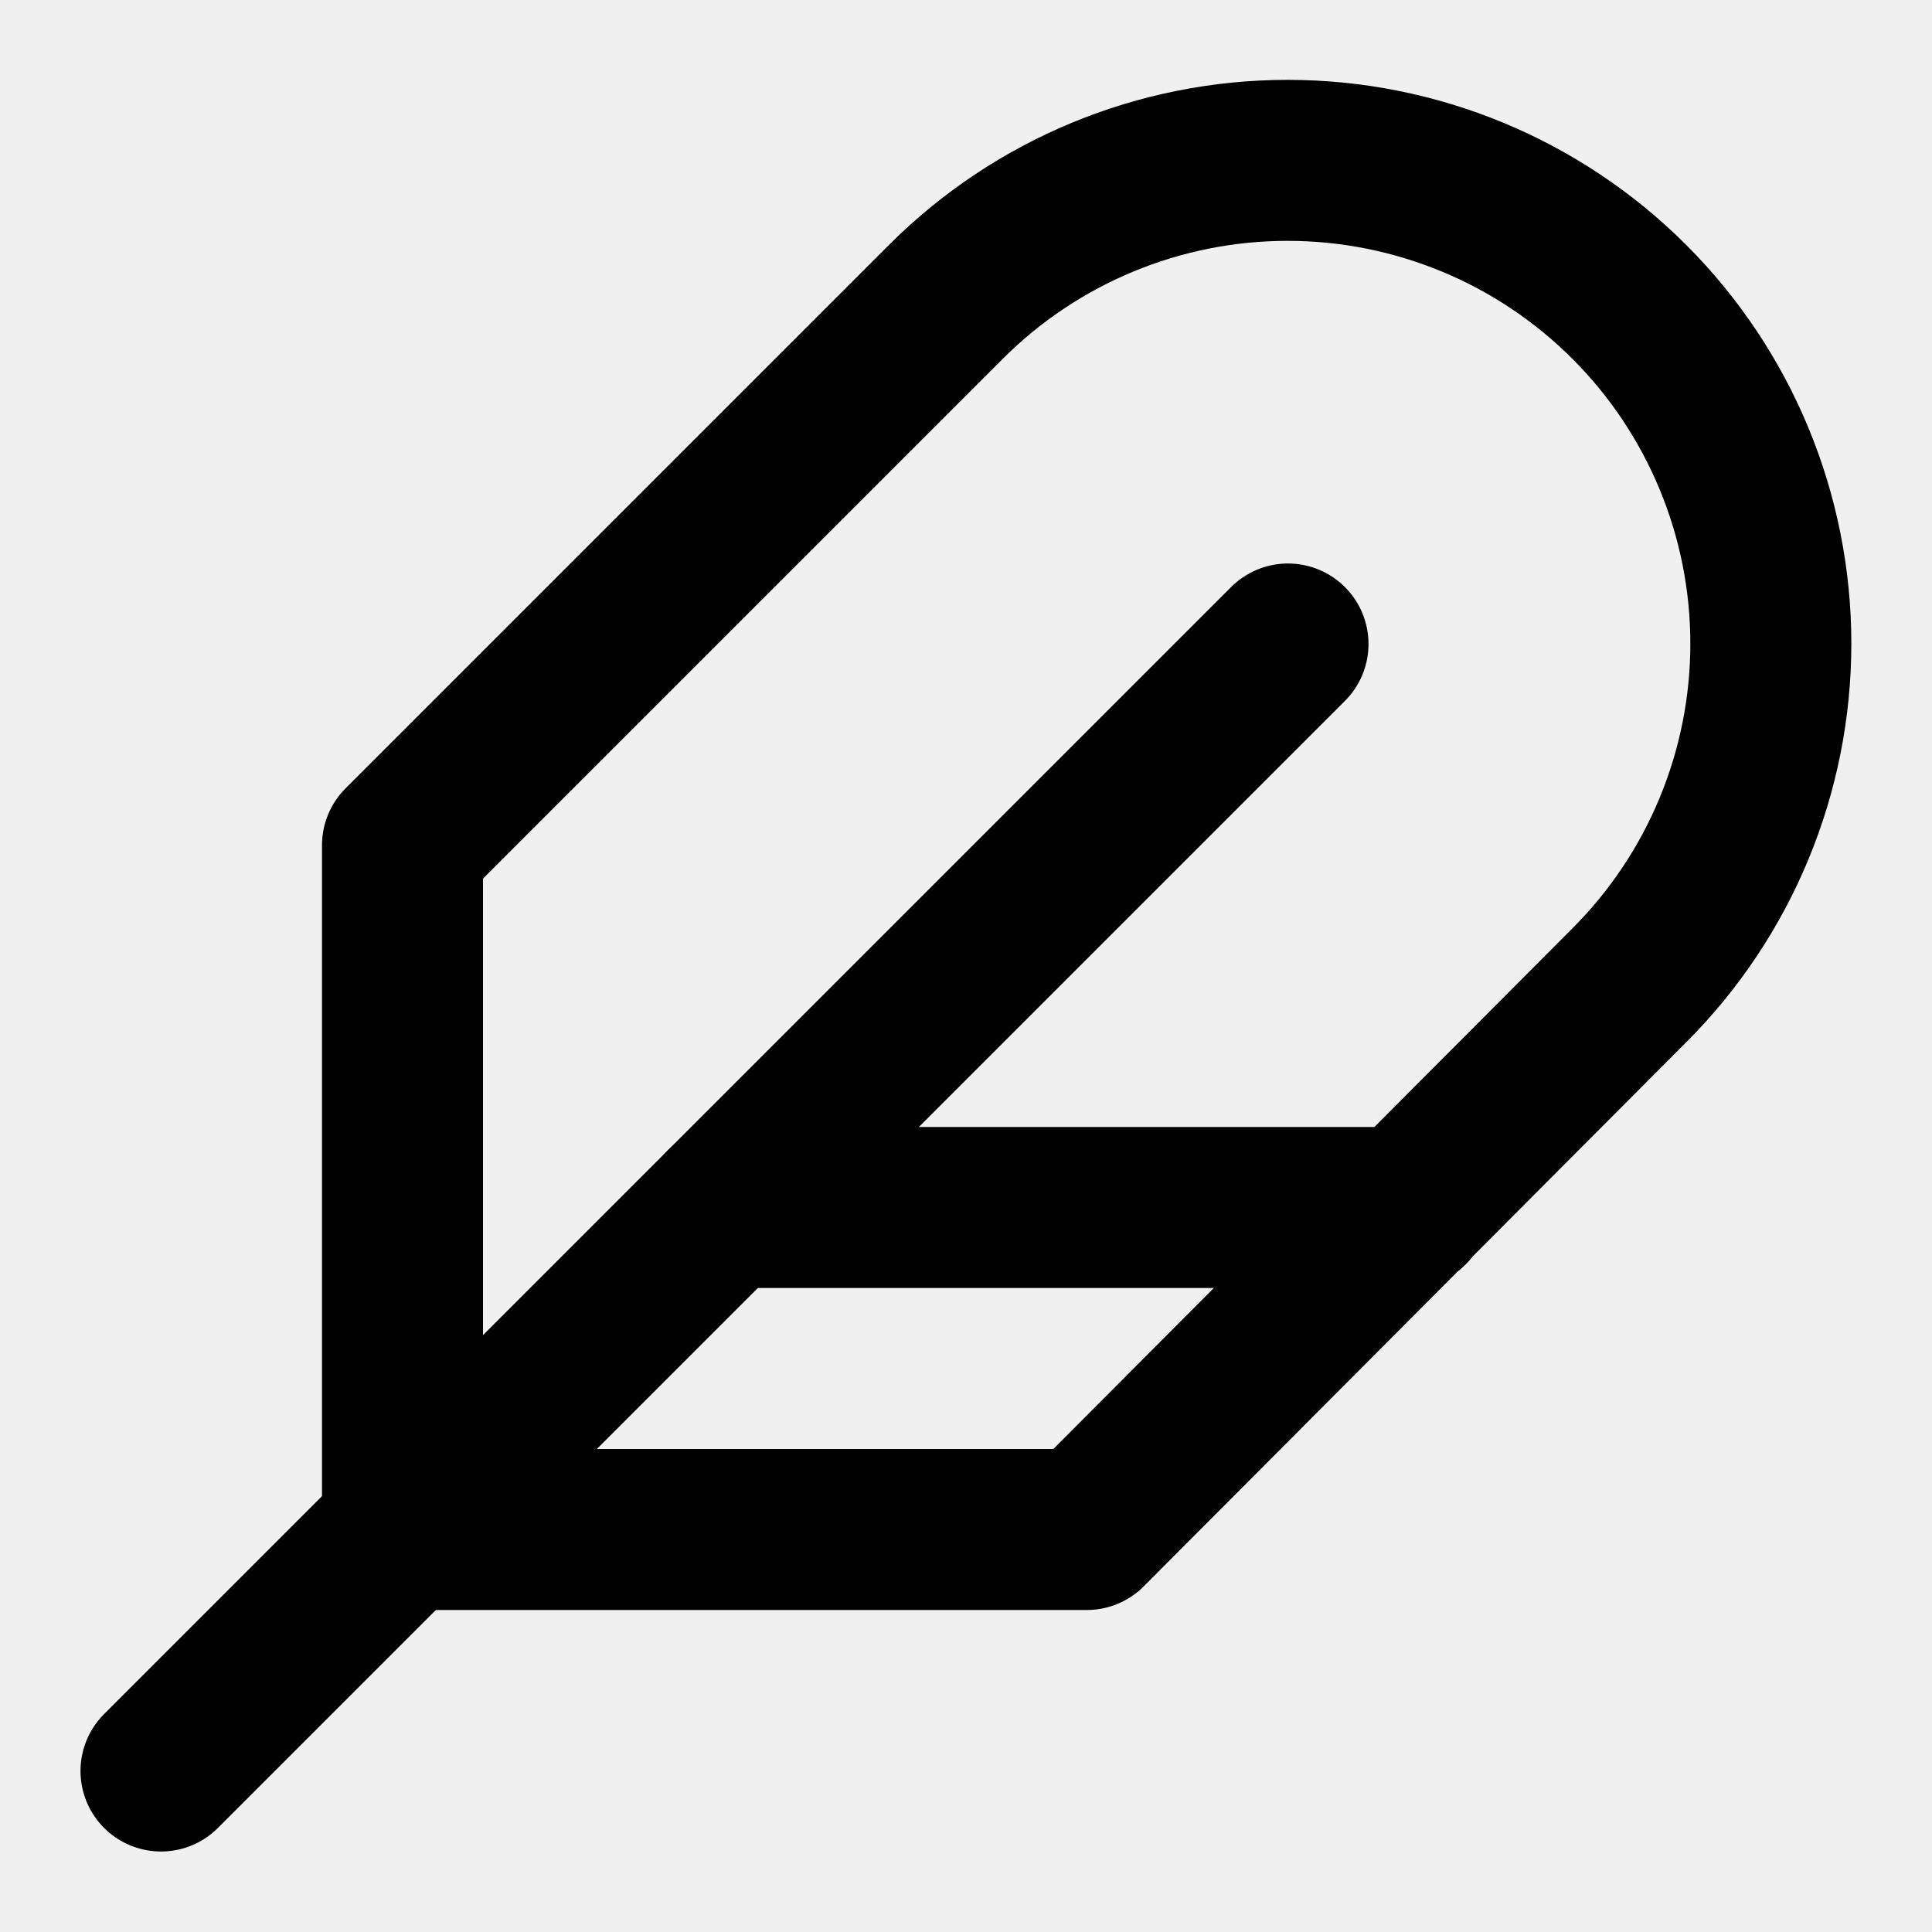
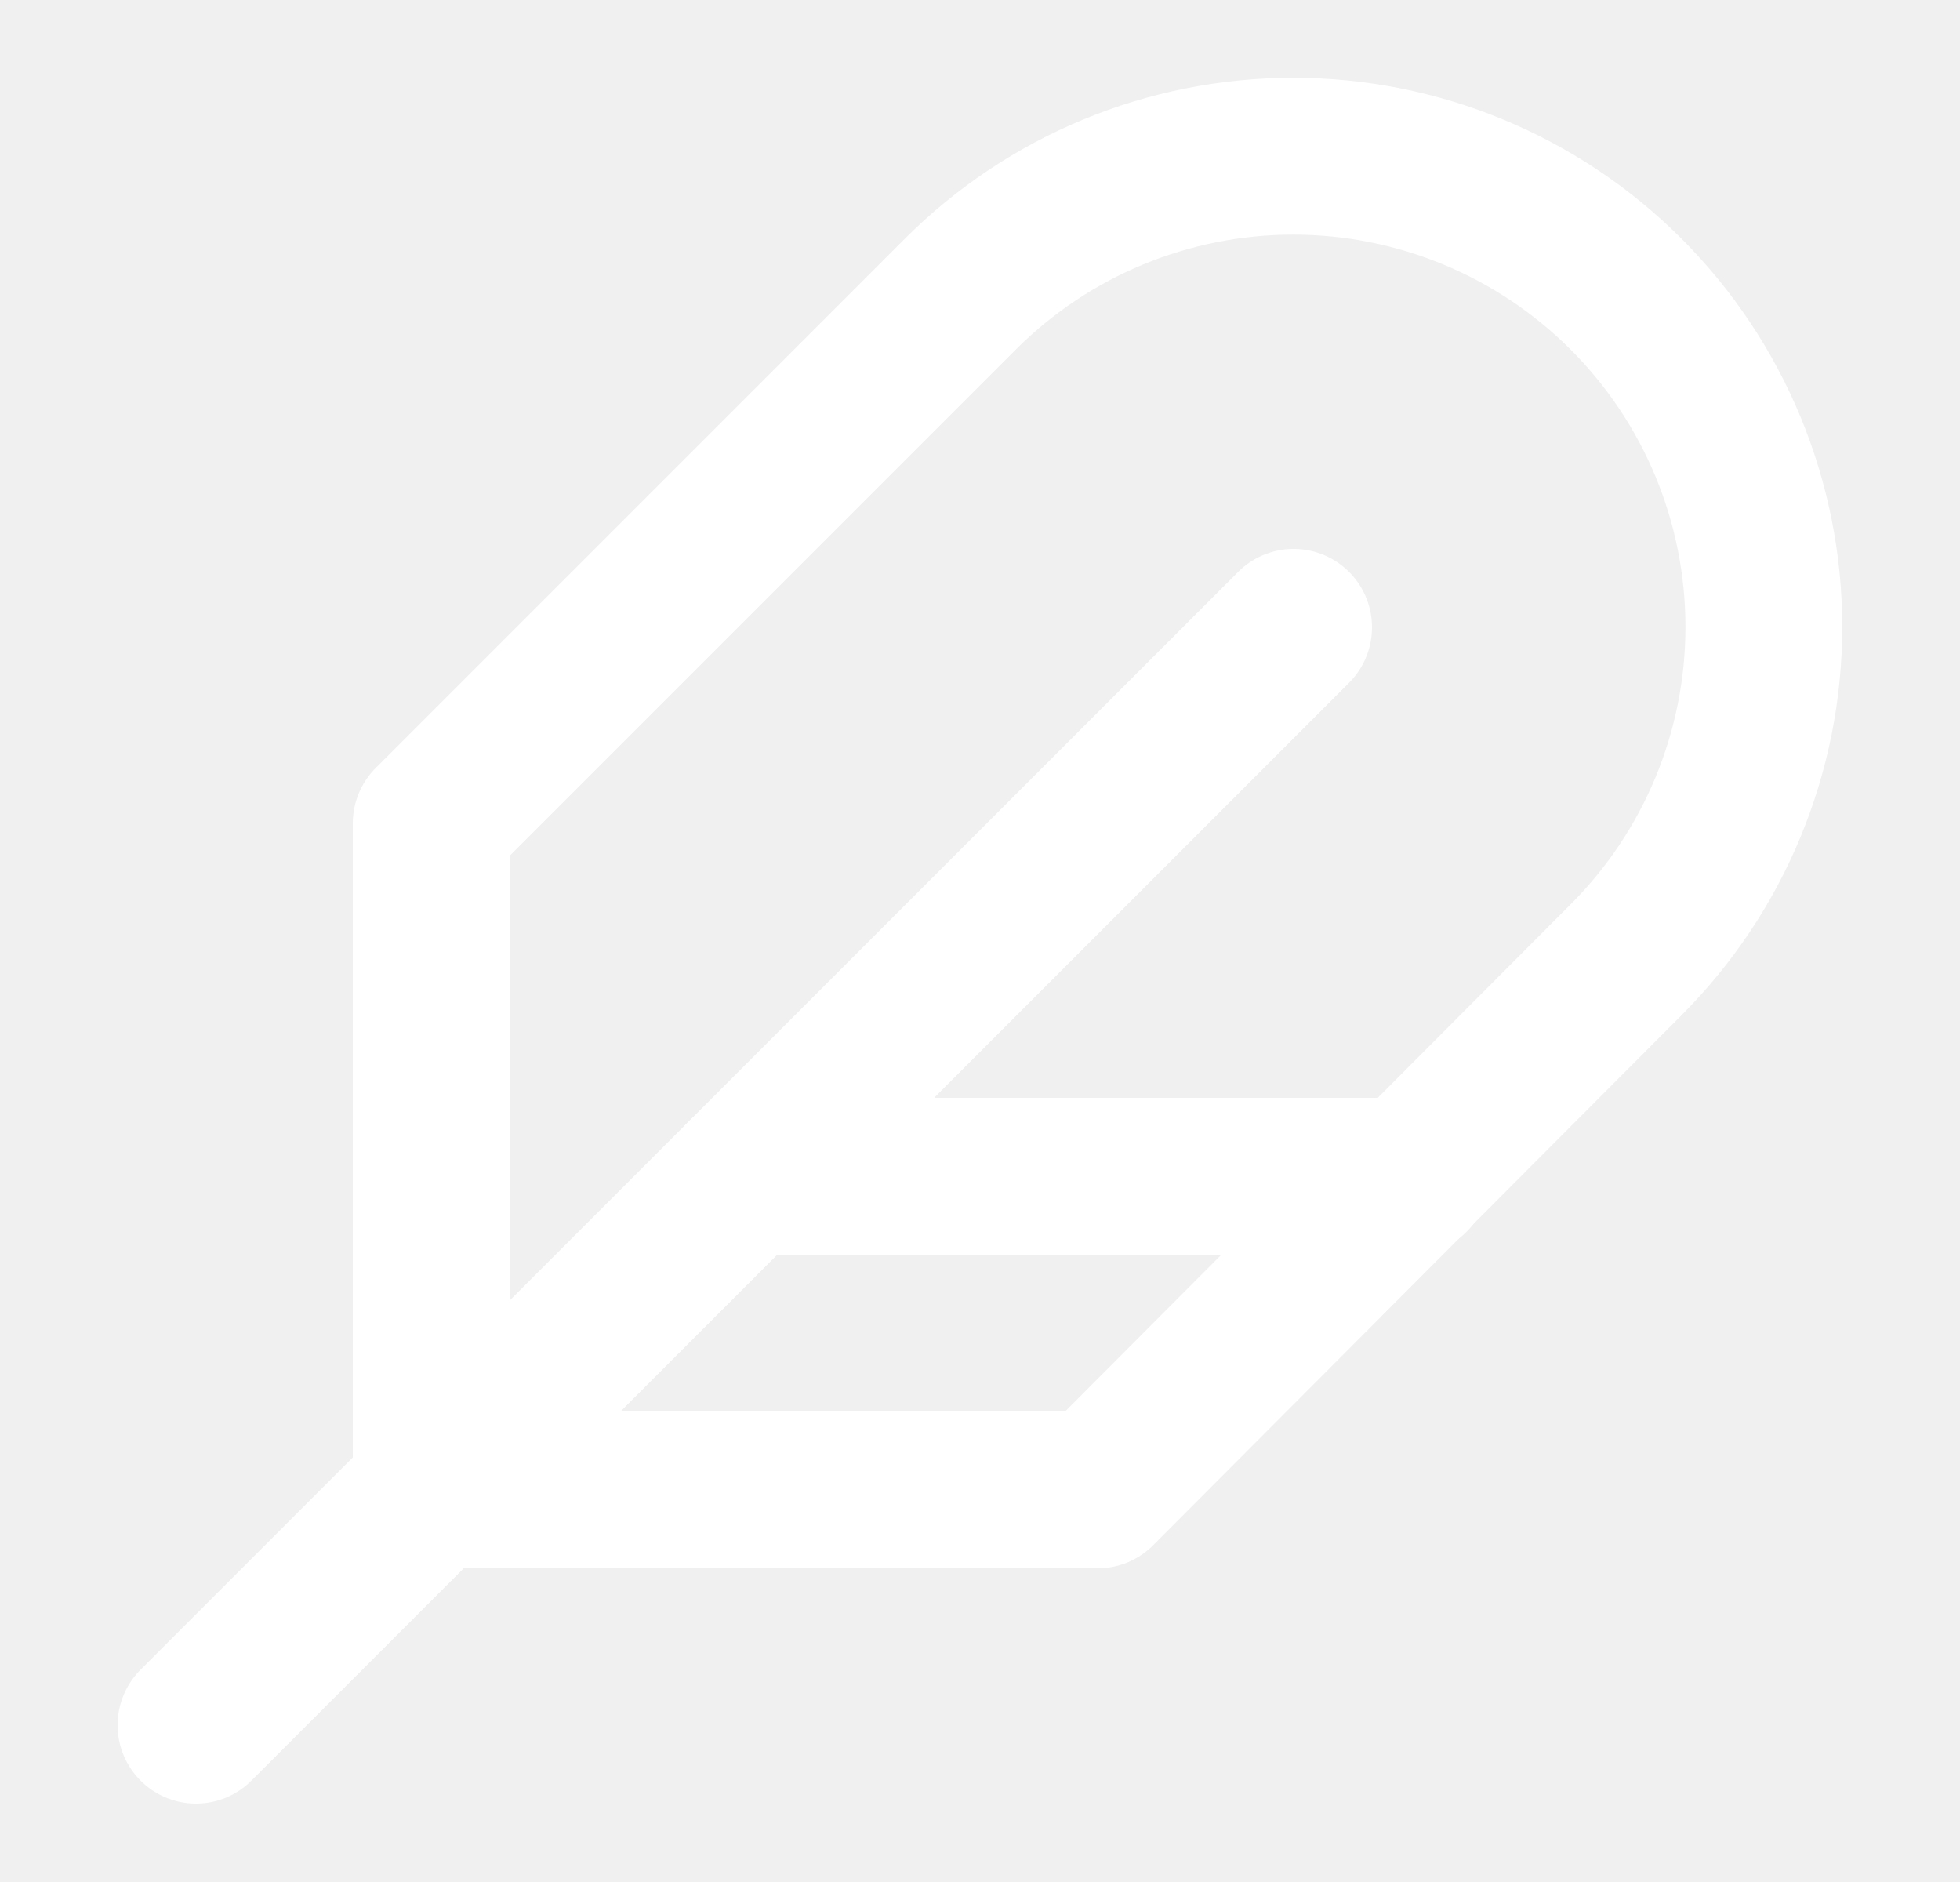
- <svg xmlns="http://www.w3.org/2000/svg" width="24" height="24" viewBox="0 0 24 24" fill="none">
-   <path d="M20.24 12.24C21.366 11.114 21.998 9.587 21.998 7.995C21.998 6.403 21.366 4.876 20.24 3.75C19.114 2.624 17.587 1.992 15.995 1.992C14.403 1.992 12.876 2.624 11.75 3.75L5 10.5V19H13.5L20.24 12.24Z" stroke="black" stroke-width="2" stroke-linecap="round" stroke-linejoin="round" />
-   <path d="M16 8L2 22" stroke="black" stroke-width="2" stroke-linecap="round" stroke-linejoin="round" />
-   <path d="M17.5 15H9" stroke="black" stroke-width="2" stroke-linecap="round" stroke-linejoin="round" />
+ <svg xmlns="http://www.w3.org/2000/svg" width="25" height="24" viewBox="0 0 25 24" fill="none">
+   <path d="M20.74 12.24C21.866 11.114 22.498 9.587 22.498 7.995C22.498 6.403 21.866 4.876 20.74 3.75C19.614 2.624 18.087 1.992 16.495 1.992C14.903 1.992 13.376 2.624 12.25 3.75L5.5 10.5V19H14L20.74 12.24Z" stroke="white" stroke-width="2" stroke-linecap="round" stroke-linejoin="round" />
+   <path d="M16.5 8L2.5 22" stroke="white" stroke-width="2" stroke-linecap="round" stroke-linejoin="round" />
+   <path d="M18 15H9.5" stroke="white" stroke-width="2" stroke-linecap="round" stroke-linejoin="round" />
</svg>
